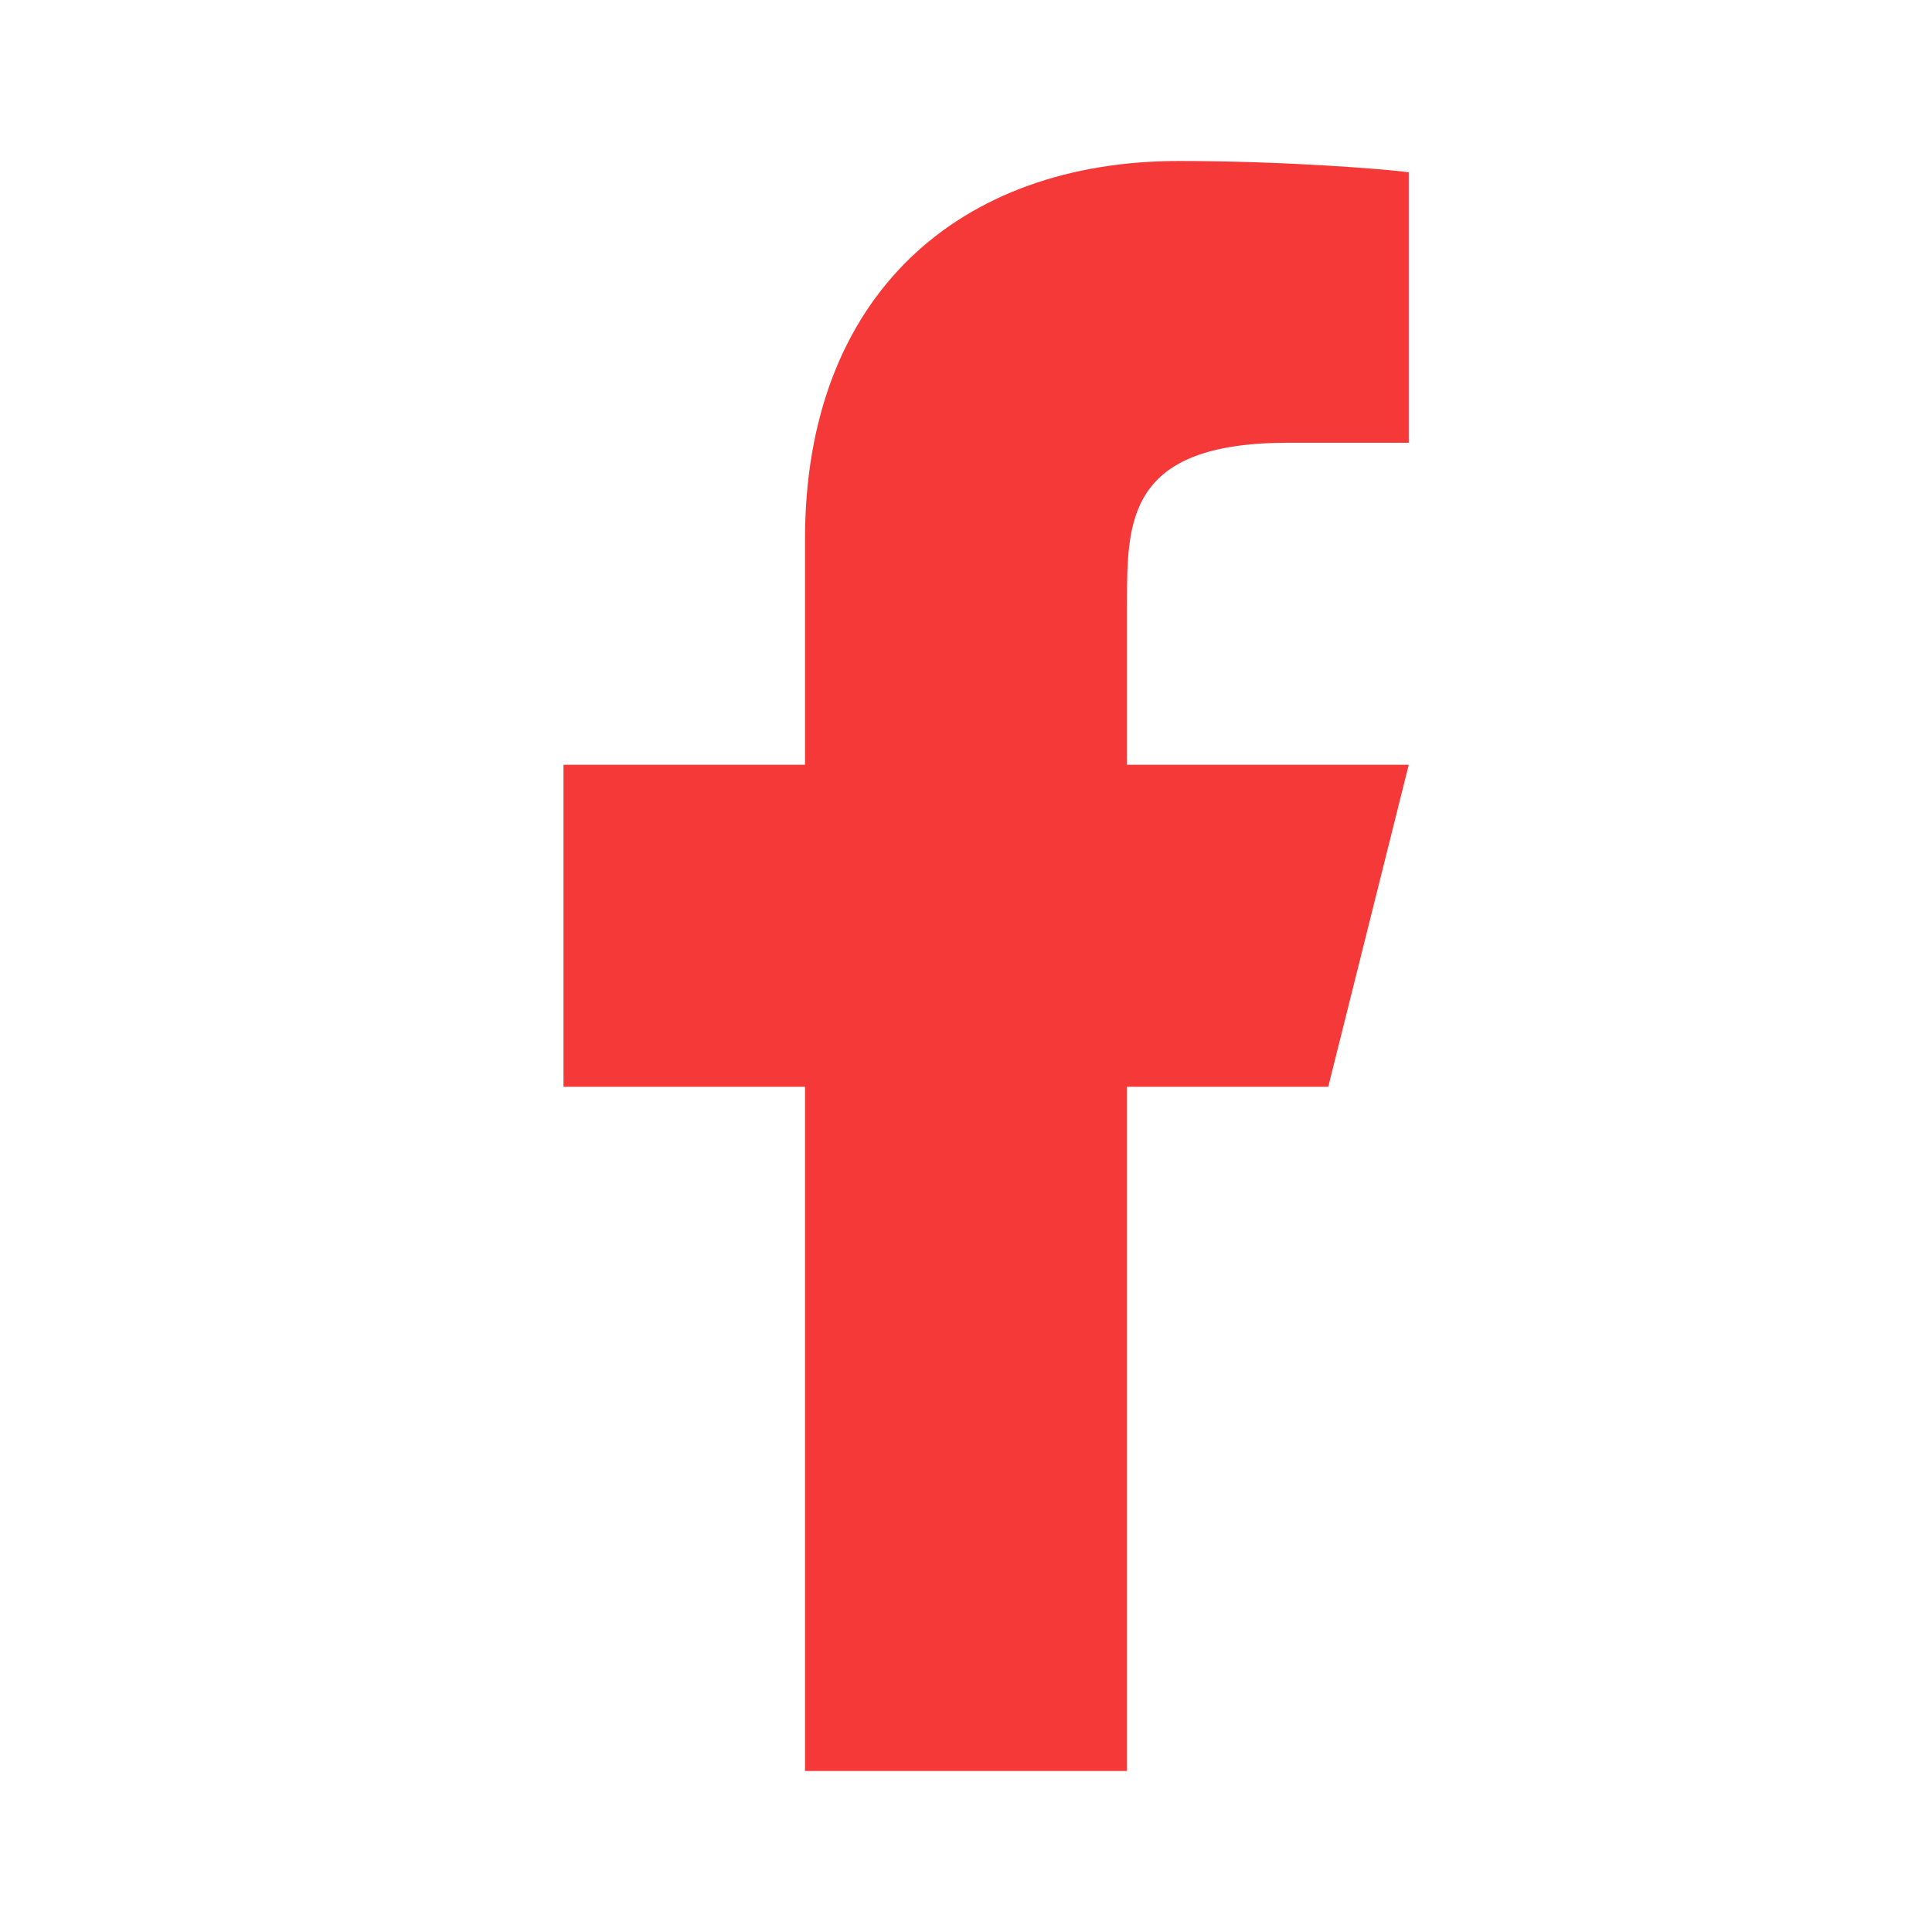
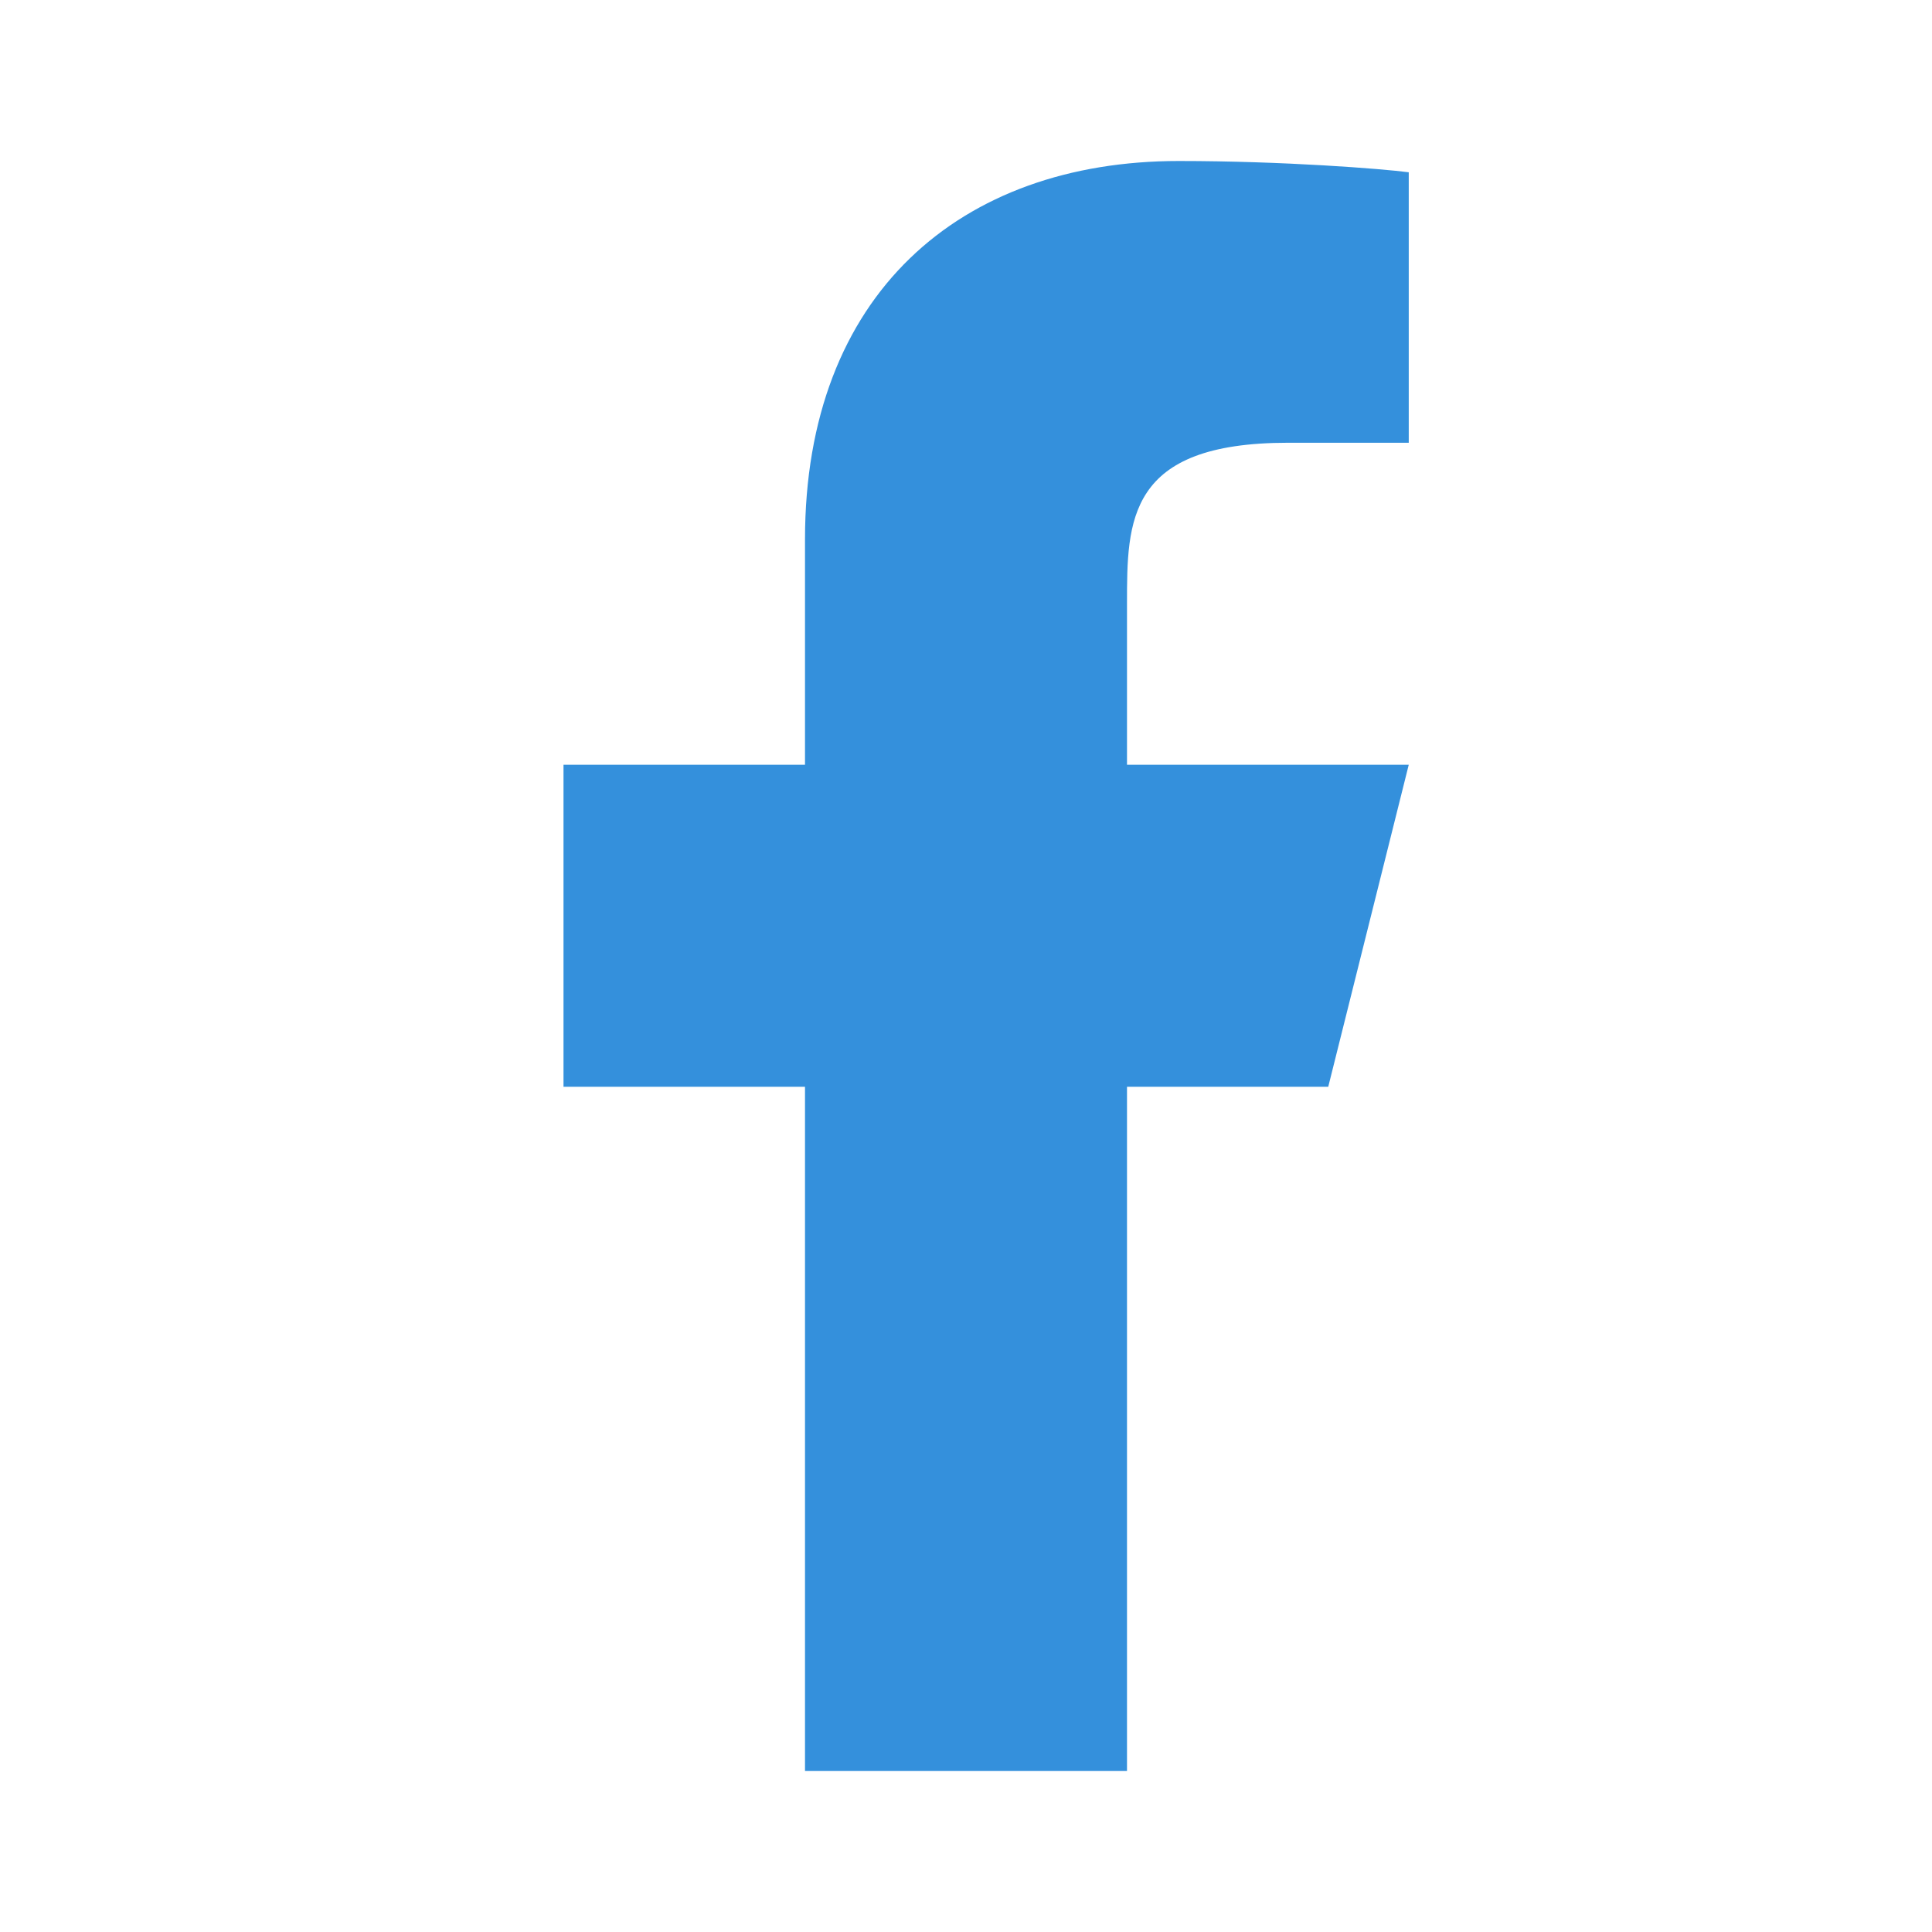
<svg xmlns="http://www.w3.org/2000/svg" viewBox="0 0 24 24" width="24" height="24">
  <path fill="none" d="M0 0h24v24H0z" />
-   <path d="M14 13.5h2.5l1-4H14v-2c0-1.03 0-2 2-2h1.5V2.14c-.326-.043-1.557-.14-2.857-.14C11.928 2 10 3.657 10 6.7v2.8H7v4h3V22h4v-8.5z" fill="rgba(245,56,56,1)" />
+   <path d="M14 13.5h2.5l1-4H14v-2c0-1.03 0-2 2-2h1.5V2.14c-.326-.043-1.557-.14-2.857-.14C11.928 2 10 3.657 10 6.7v2.8H7v4h3V22h4v-8.5z" fill="rgba(52,144,220,1)" />
</svg>
